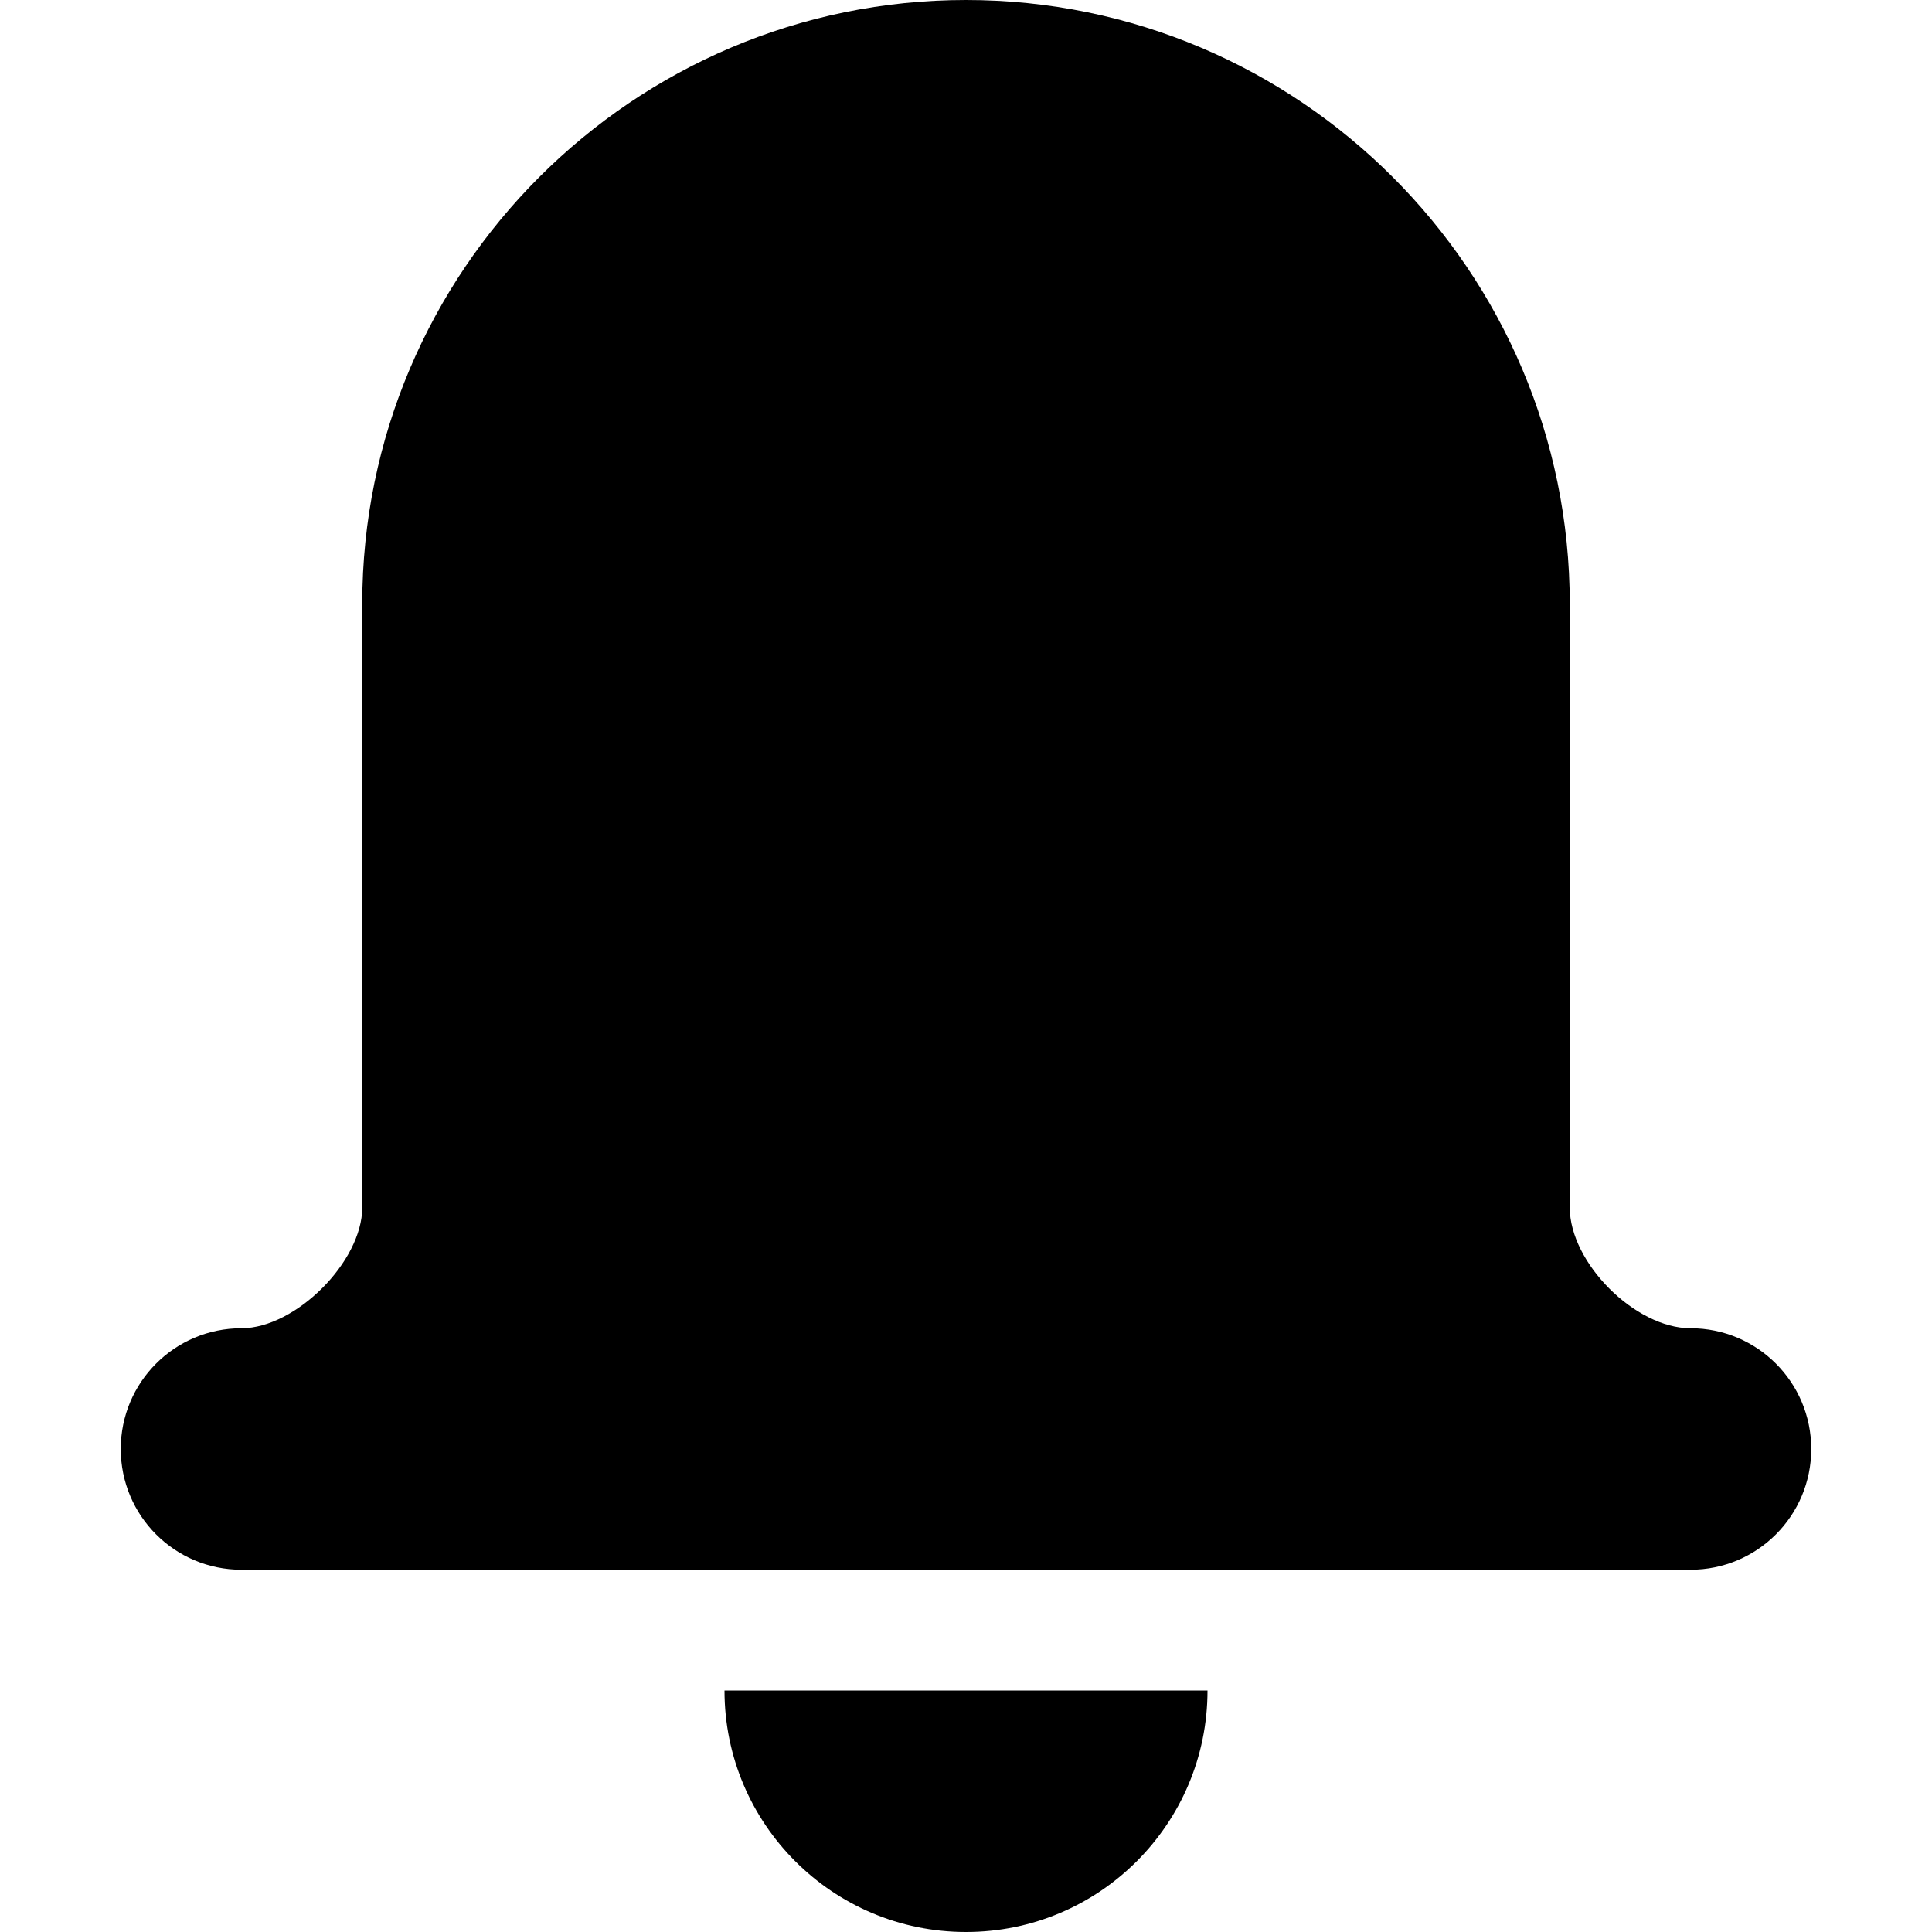
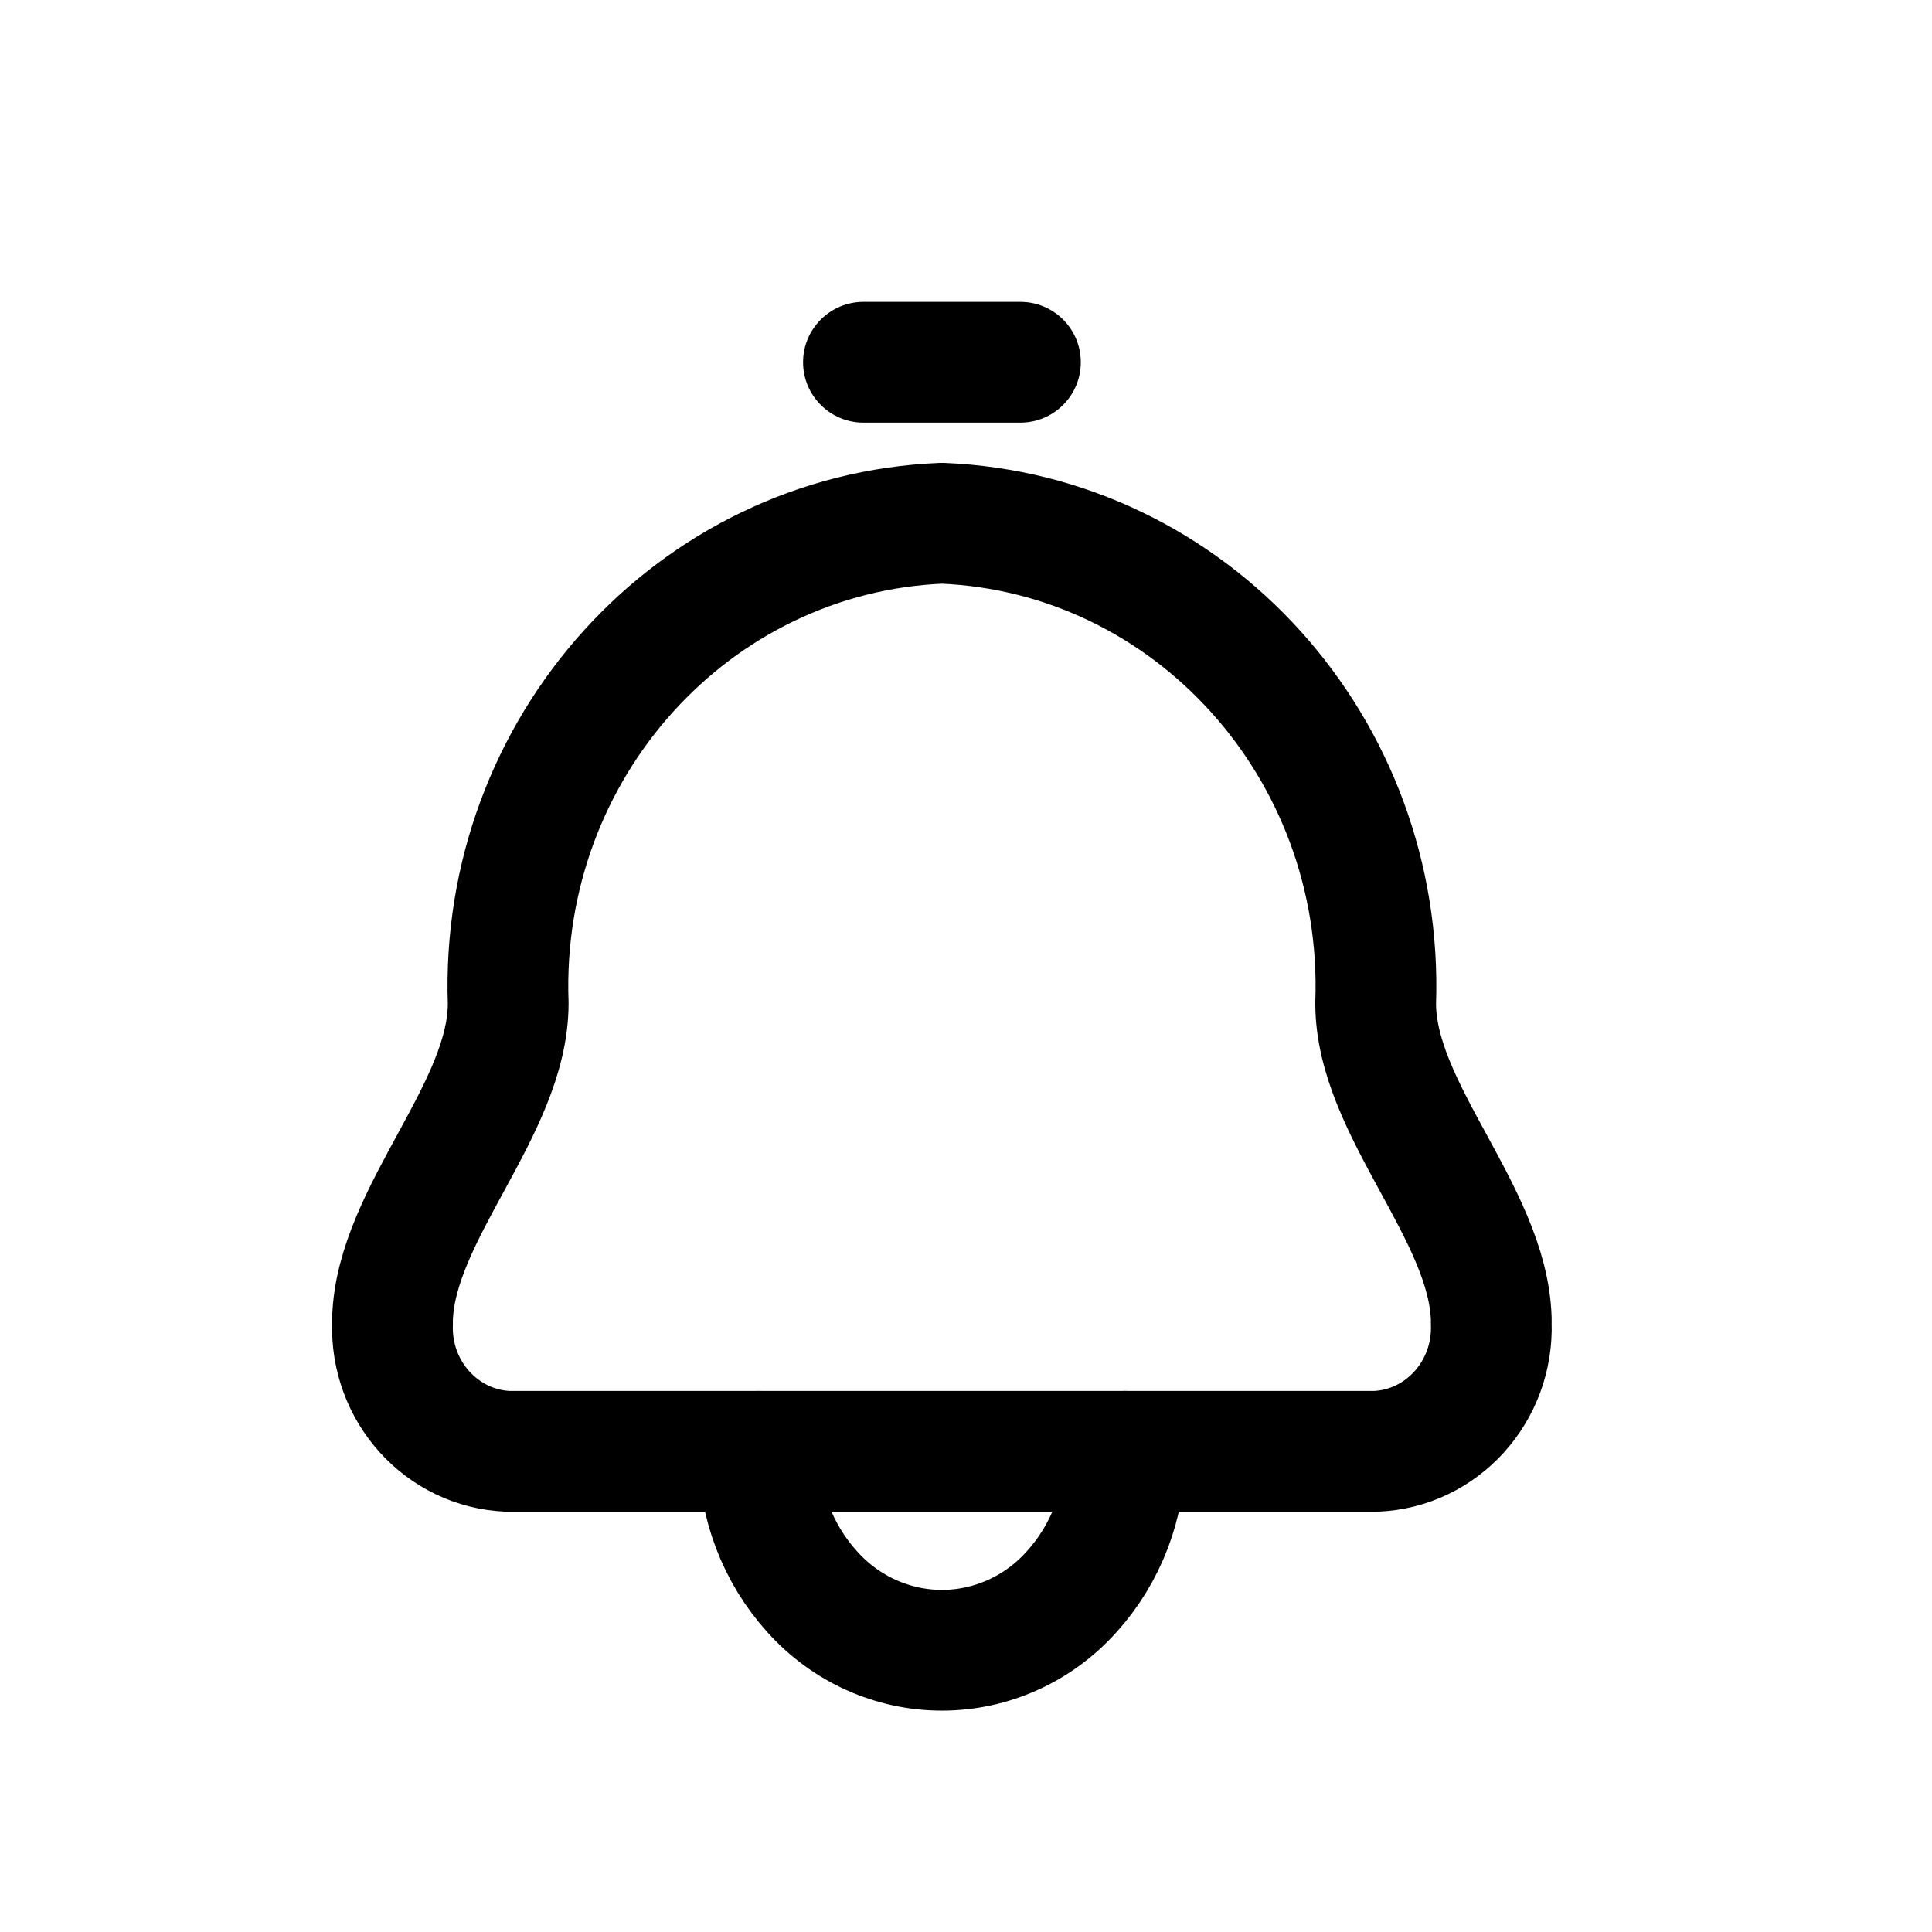
- <svg xmlns="http://www.w3.org/2000/svg" version="1.0" id="Layer_1" width="800px" height="800px" viewBox="0 0 64 64" enable-background="new 0 0 64 64" xml:space="preserve">
-   <g>
-     <path fill="currentColor" d="M56,44c-1.832,0-4-2.168-4-4V20C52,8.973,43.027,0,32,0S12,8.973,12,20v20c0,1.793-2.207,4-4,4   c-2.211,0-4,1.789-4,4s1.789,4,4,4h48c2.211,0,4-1.789,4-4S58.211,44,56,44z" />
-     <path fill="currentColor" d="M32,64c4.418,0,8-3.582,8-8H24C24,60.418,27.582,64,32,64z" />
-   </g>
+ <svg xmlns="http://www.w3.org/2000/svg" width="800px" height="800px" viewBox="0 0 24 24" fill="none">
+   <path fill-rule="evenodd" clip-rule="evenodd" d="M6.313 12.463C6.2 9.292 8.61 6.625 11.701 6.5C14.792 6.625 17.202 9.292 17.089 12.463C17.089 13.78 18.484 15.063 18.525 16.383C18.525 16.402 18.525 16.42 18.525 16.439C18.555 17.285 17.912 17.996 17.088 18.029H13.976C13.979 18.677 13.74 19.302 13.31 19.776C12.896 20.237 12.312 20.5 11.701 20.5C11.09 20.5 10.506 20.237 10.092 19.776C9.662 19.302 9.423 18.677 9.426 18.029H6.313C5.489 17.996 4.846 17.285 4.876 16.439C4.876 16.42 4.876 16.402 4.876 16.383C4.918 15.067 6.313 13.781 6.313 12.463Z" stroke="#000000" stroke-width="1.5" stroke-linecap="round" stroke-linejoin="round" />
+   <path d="M9.426 17.279C9.012 17.279 8.676 17.615 8.676 18.029C8.676 18.443 9.012 18.779 9.426 18.779V17.279ZM13.976 18.779C14.39 18.779 14.726 18.443 14.726 18.029C14.726 17.615 14.39 17.279 13.976 17.279V18.779ZM12.676 5.25C13.09 5.25 13.426 4.914 13.426 4.5C13.426 4.086 13.09 3.75 12.676 3.75V5.25ZM10.726 3.75C10.312 3.75 9.976 4.086 9.976 4.5C9.976 4.914 10.312 5.25 10.726 5.25V3.75ZM9.426 18.779H13.976V17.279H9.426V18.779ZM12.676 3.75H10.726V5.25H12.676V3.75Z" fill="#000000" />
</svg>
